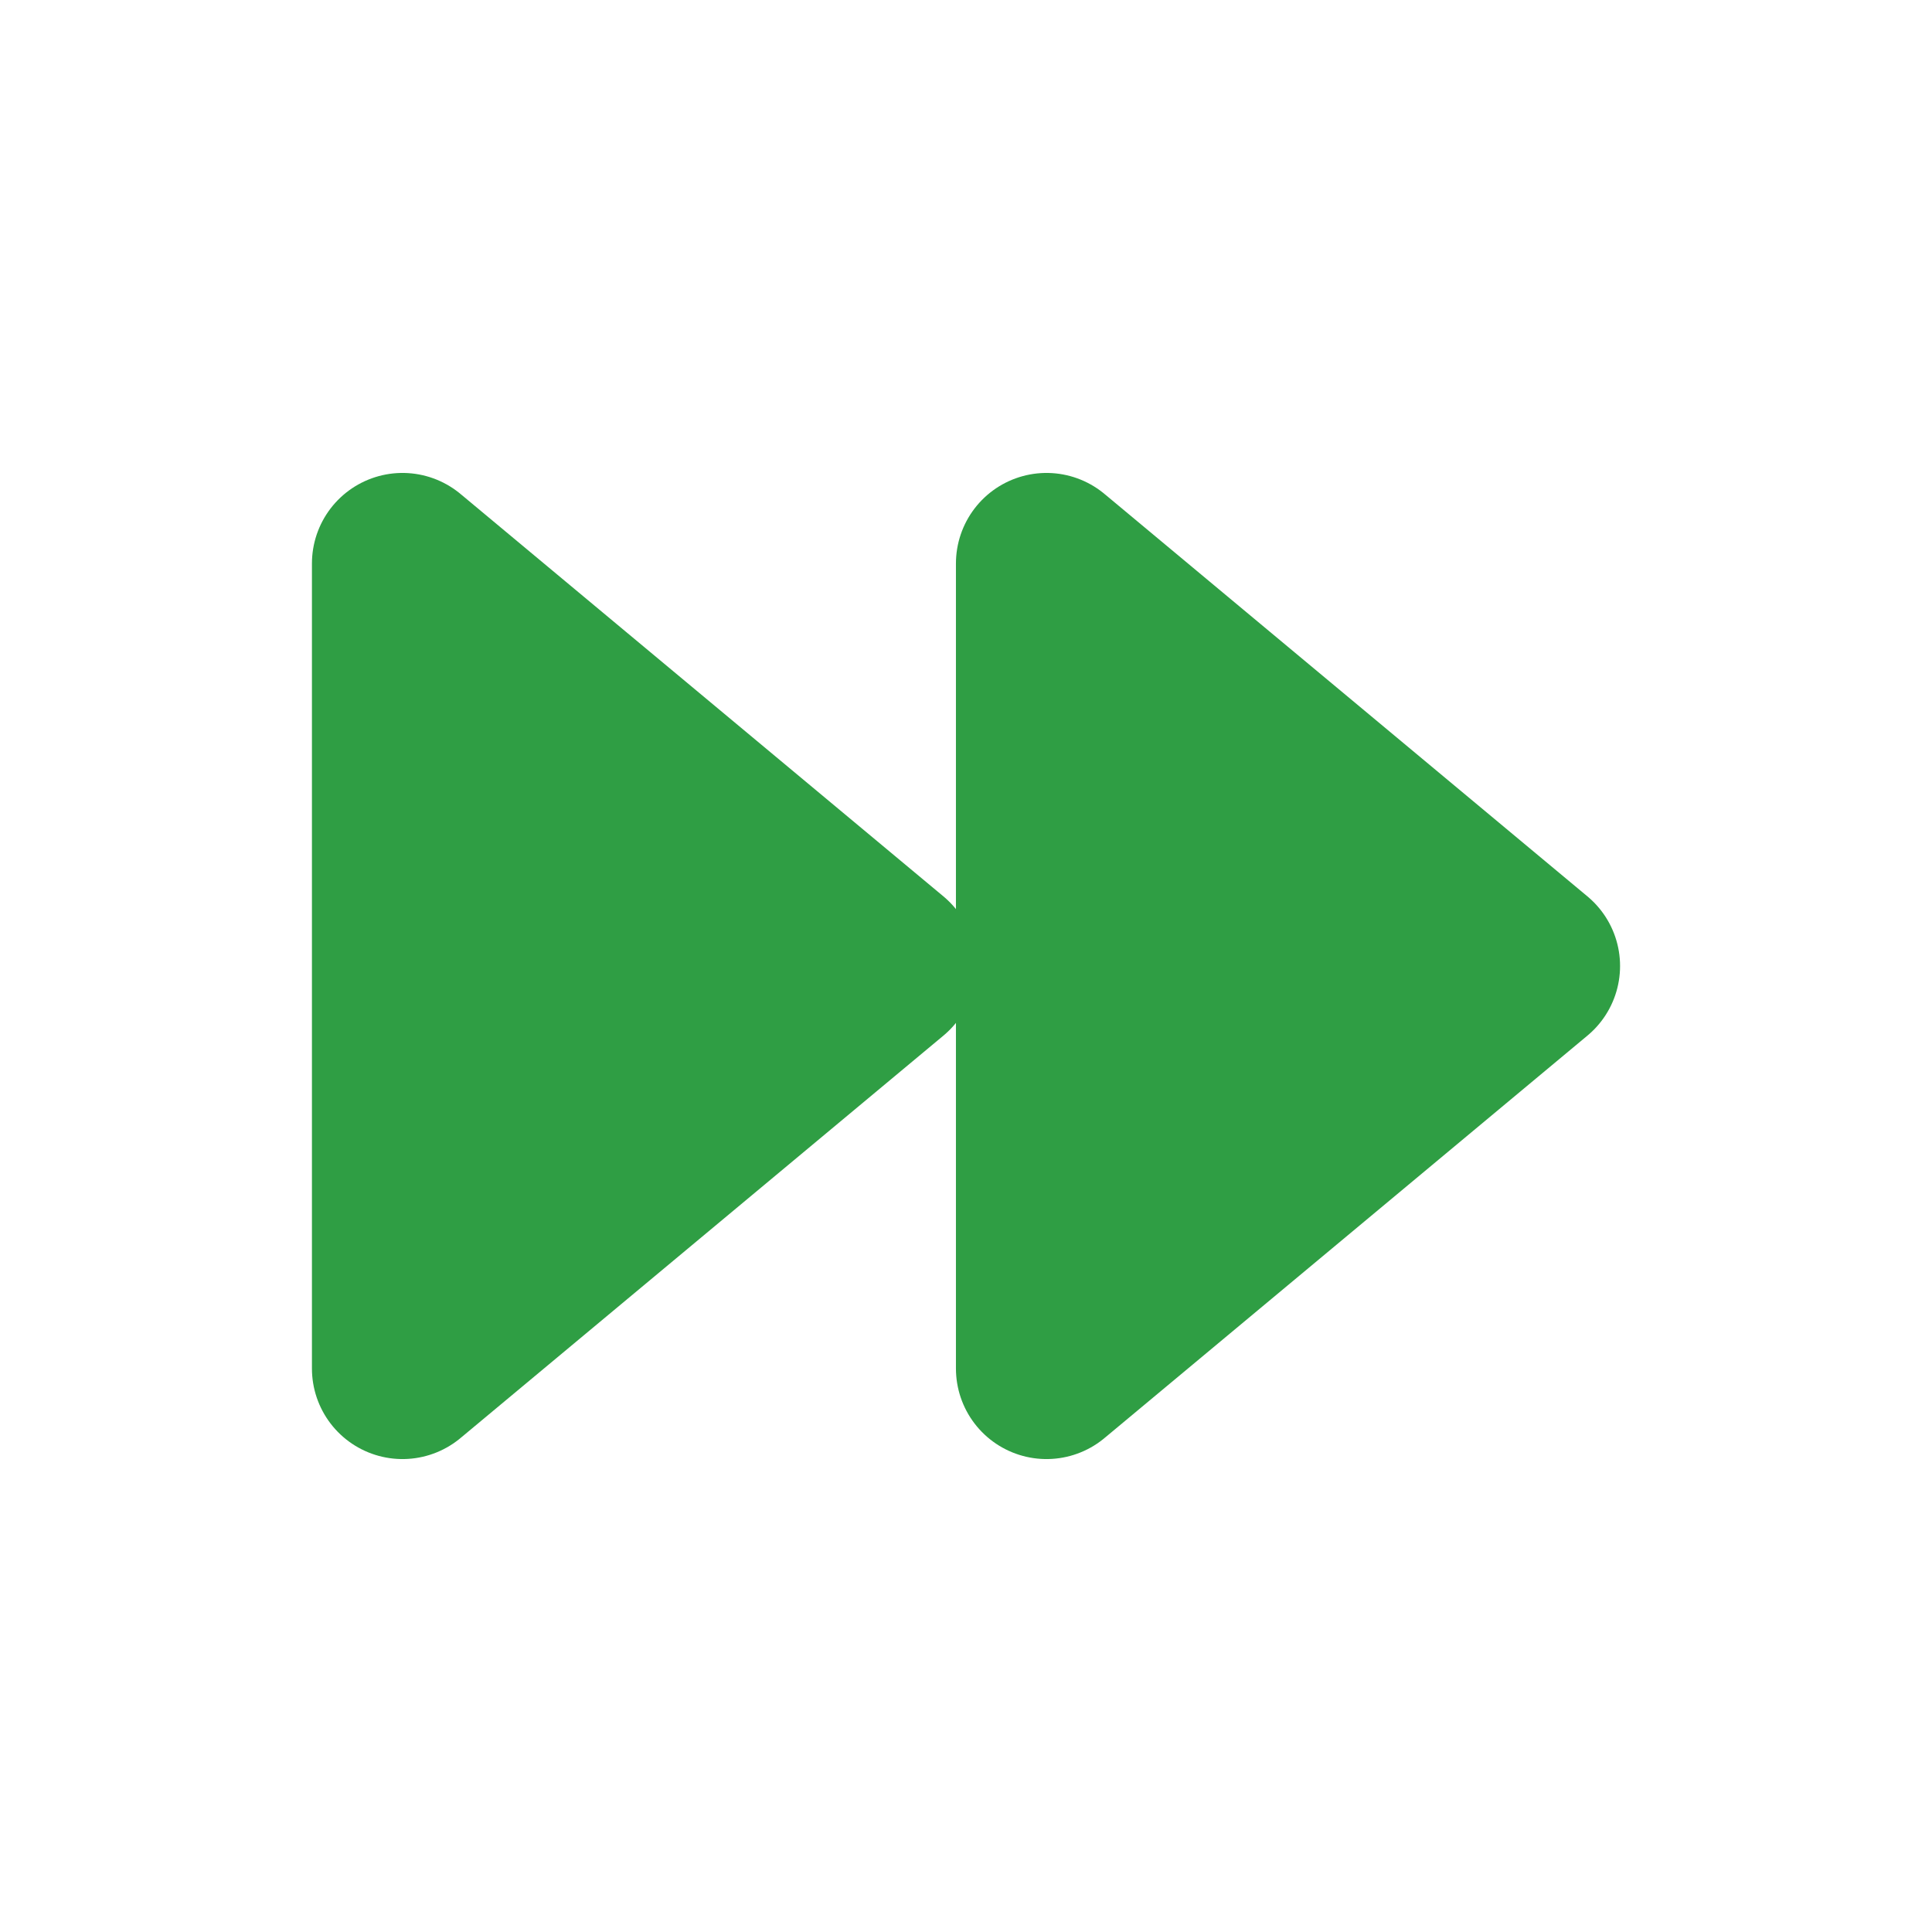
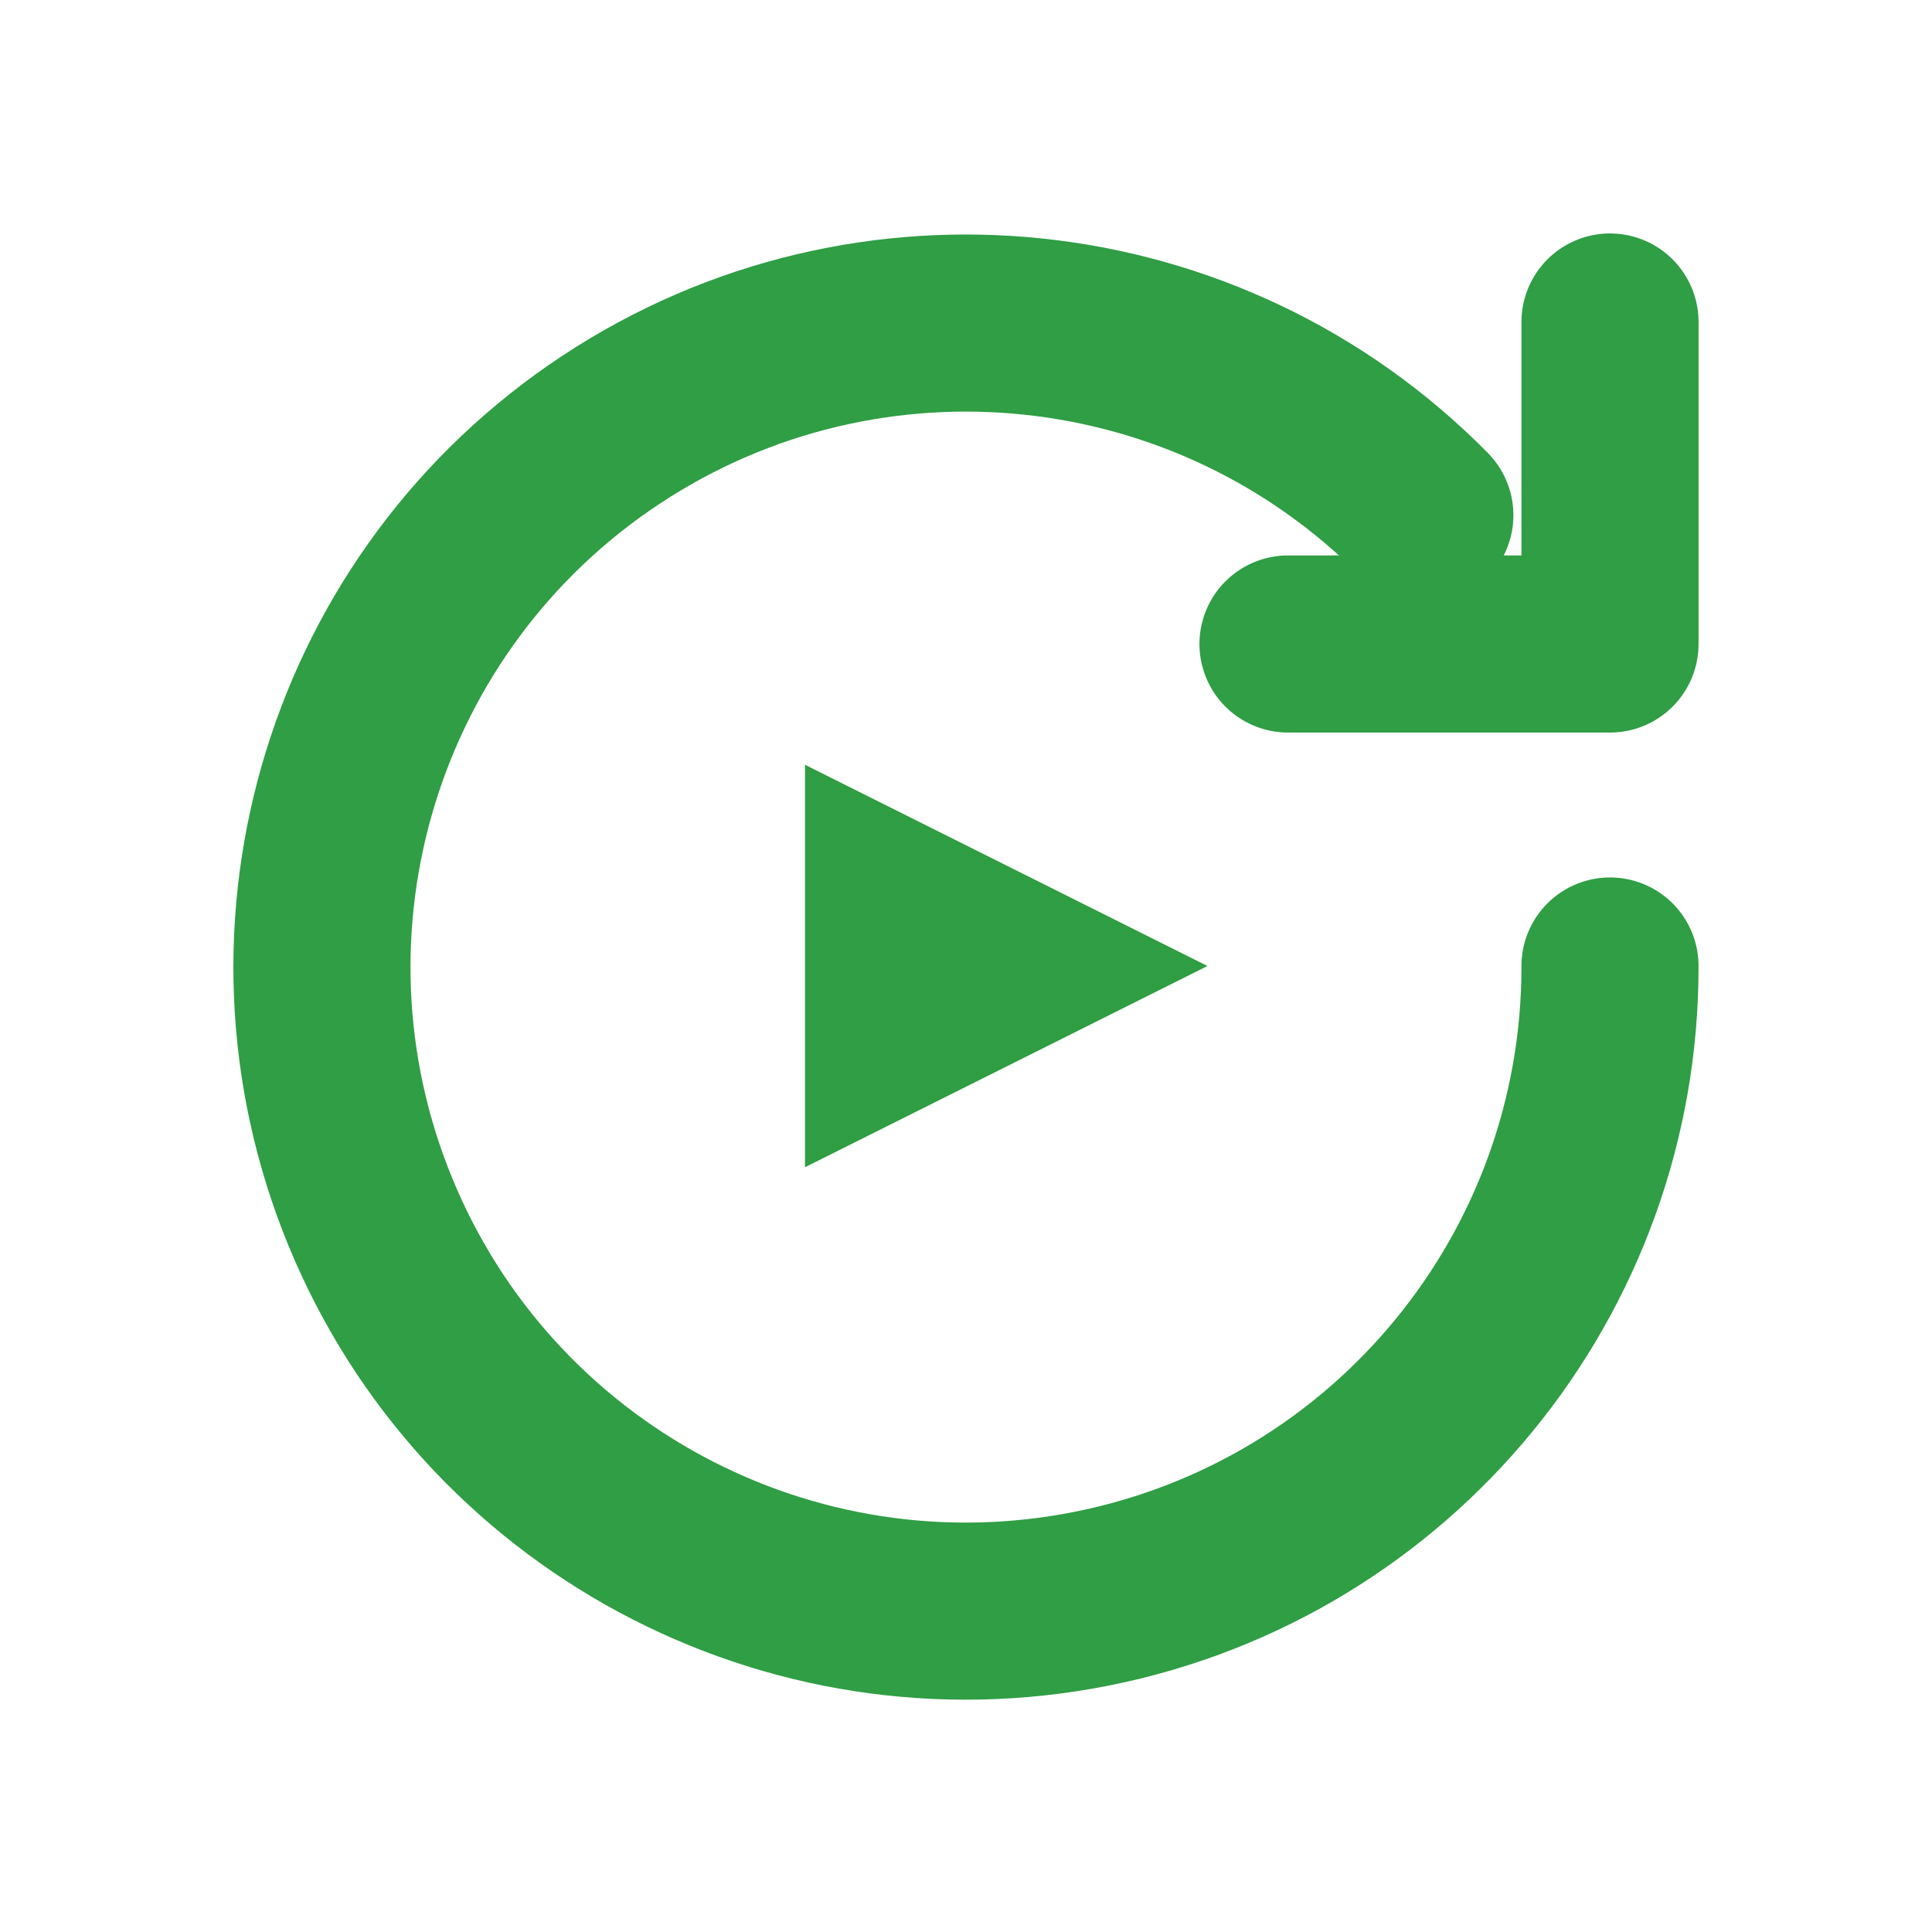
- <svg xmlns="http://www.w3.org/2000/svg" width="24" height="24" viewBox="0 0 24 24" fill="none" stroke="currentColor" stroke-width="2.25" stroke-linecap="round" stroke-linejoin="round" color="#343a40" role="img" aria-label="Run a Macro Multiple Times">
-   <path d="M5 7v10l6 -5l-6 -5" fill="#2f9e44" stroke="#2f9e44" />
-   <path d="M13 7v10l6 -5l-6 -5" fill="#2f9e44" stroke="#2f9e44" />
+ <svg xmlns="http://www.w3.org/2000/svg" width="24" height="24" viewBox="0 0 24 24" role="img" aria-label="Run a Macro Multiple Times">
+   <path d="M20 12a8 8 0 1 1-2.3-5.6" fill="none" stroke="#2f9e44" stroke-width="2.2" stroke-linecap="round" stroke-linejoin="round" />
+   <path d="M20 4v4h-4" fill="none" stroke="#2f9e44" stroke-width="2.2" stroke-linecap="round" stroke-linejoin="round" />
+   <path d="M10 9.5 15 12 10 14.5Z" fill="#2f9e44" />
</svg>
